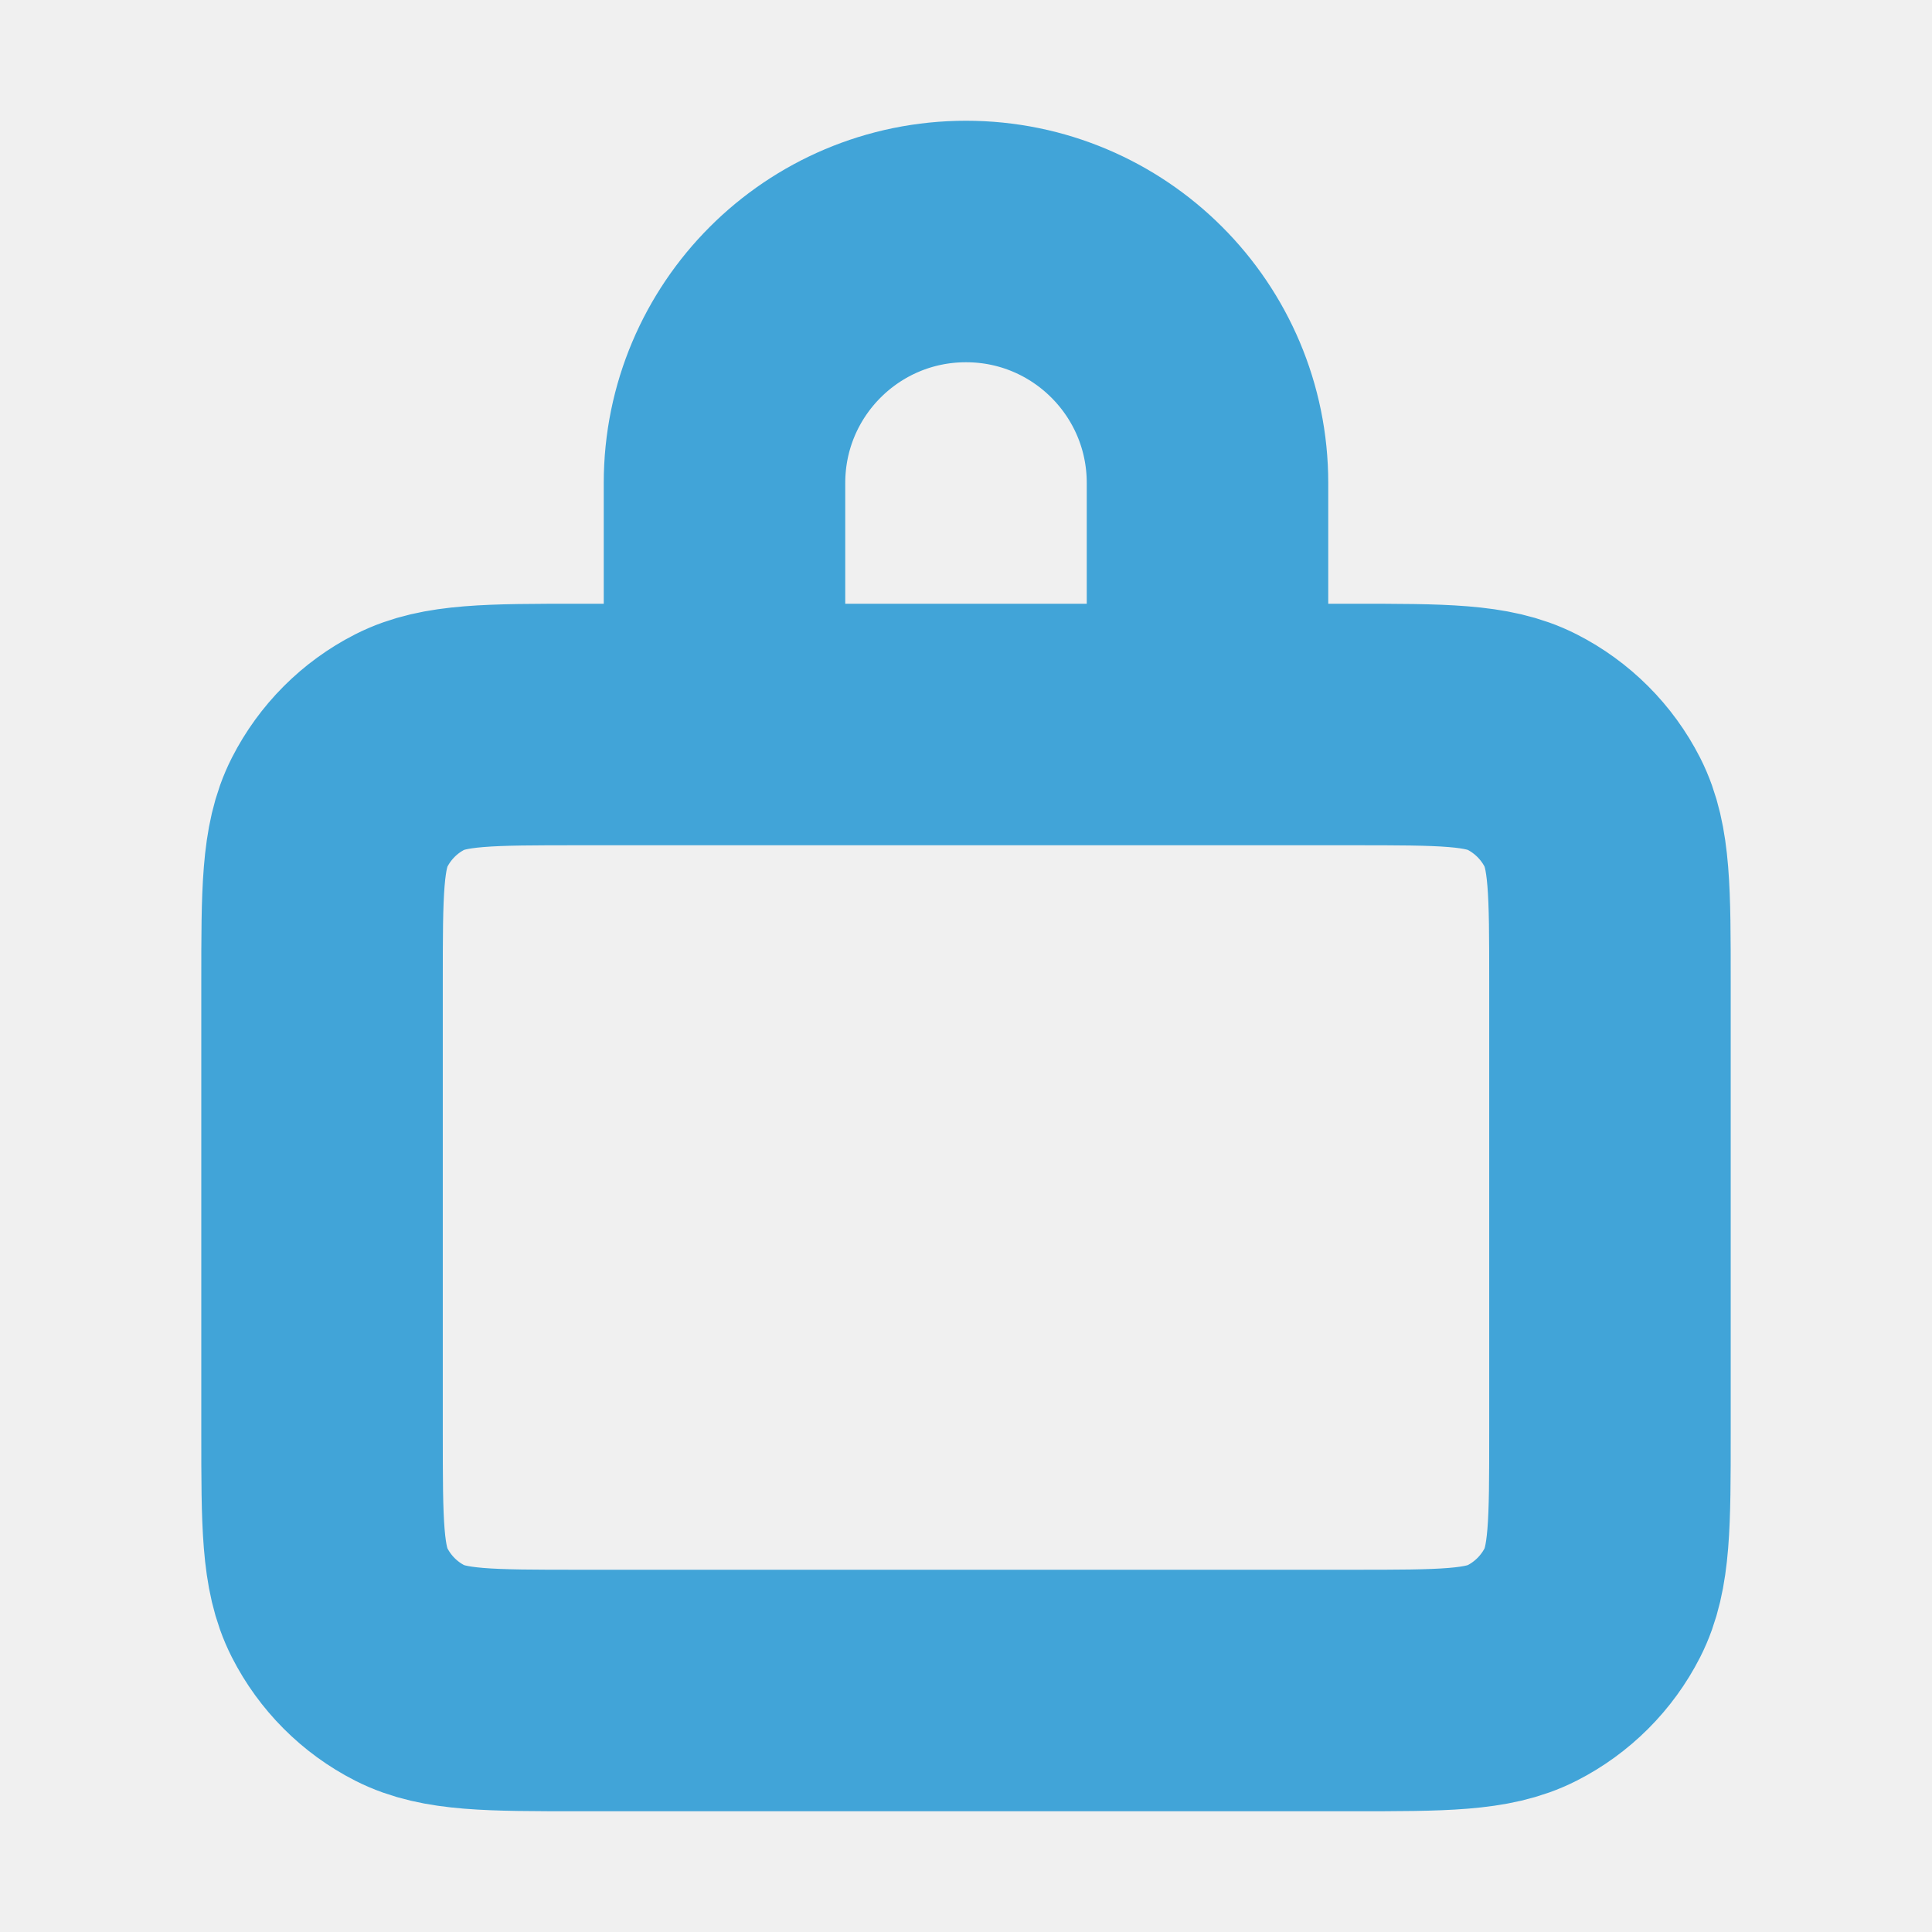
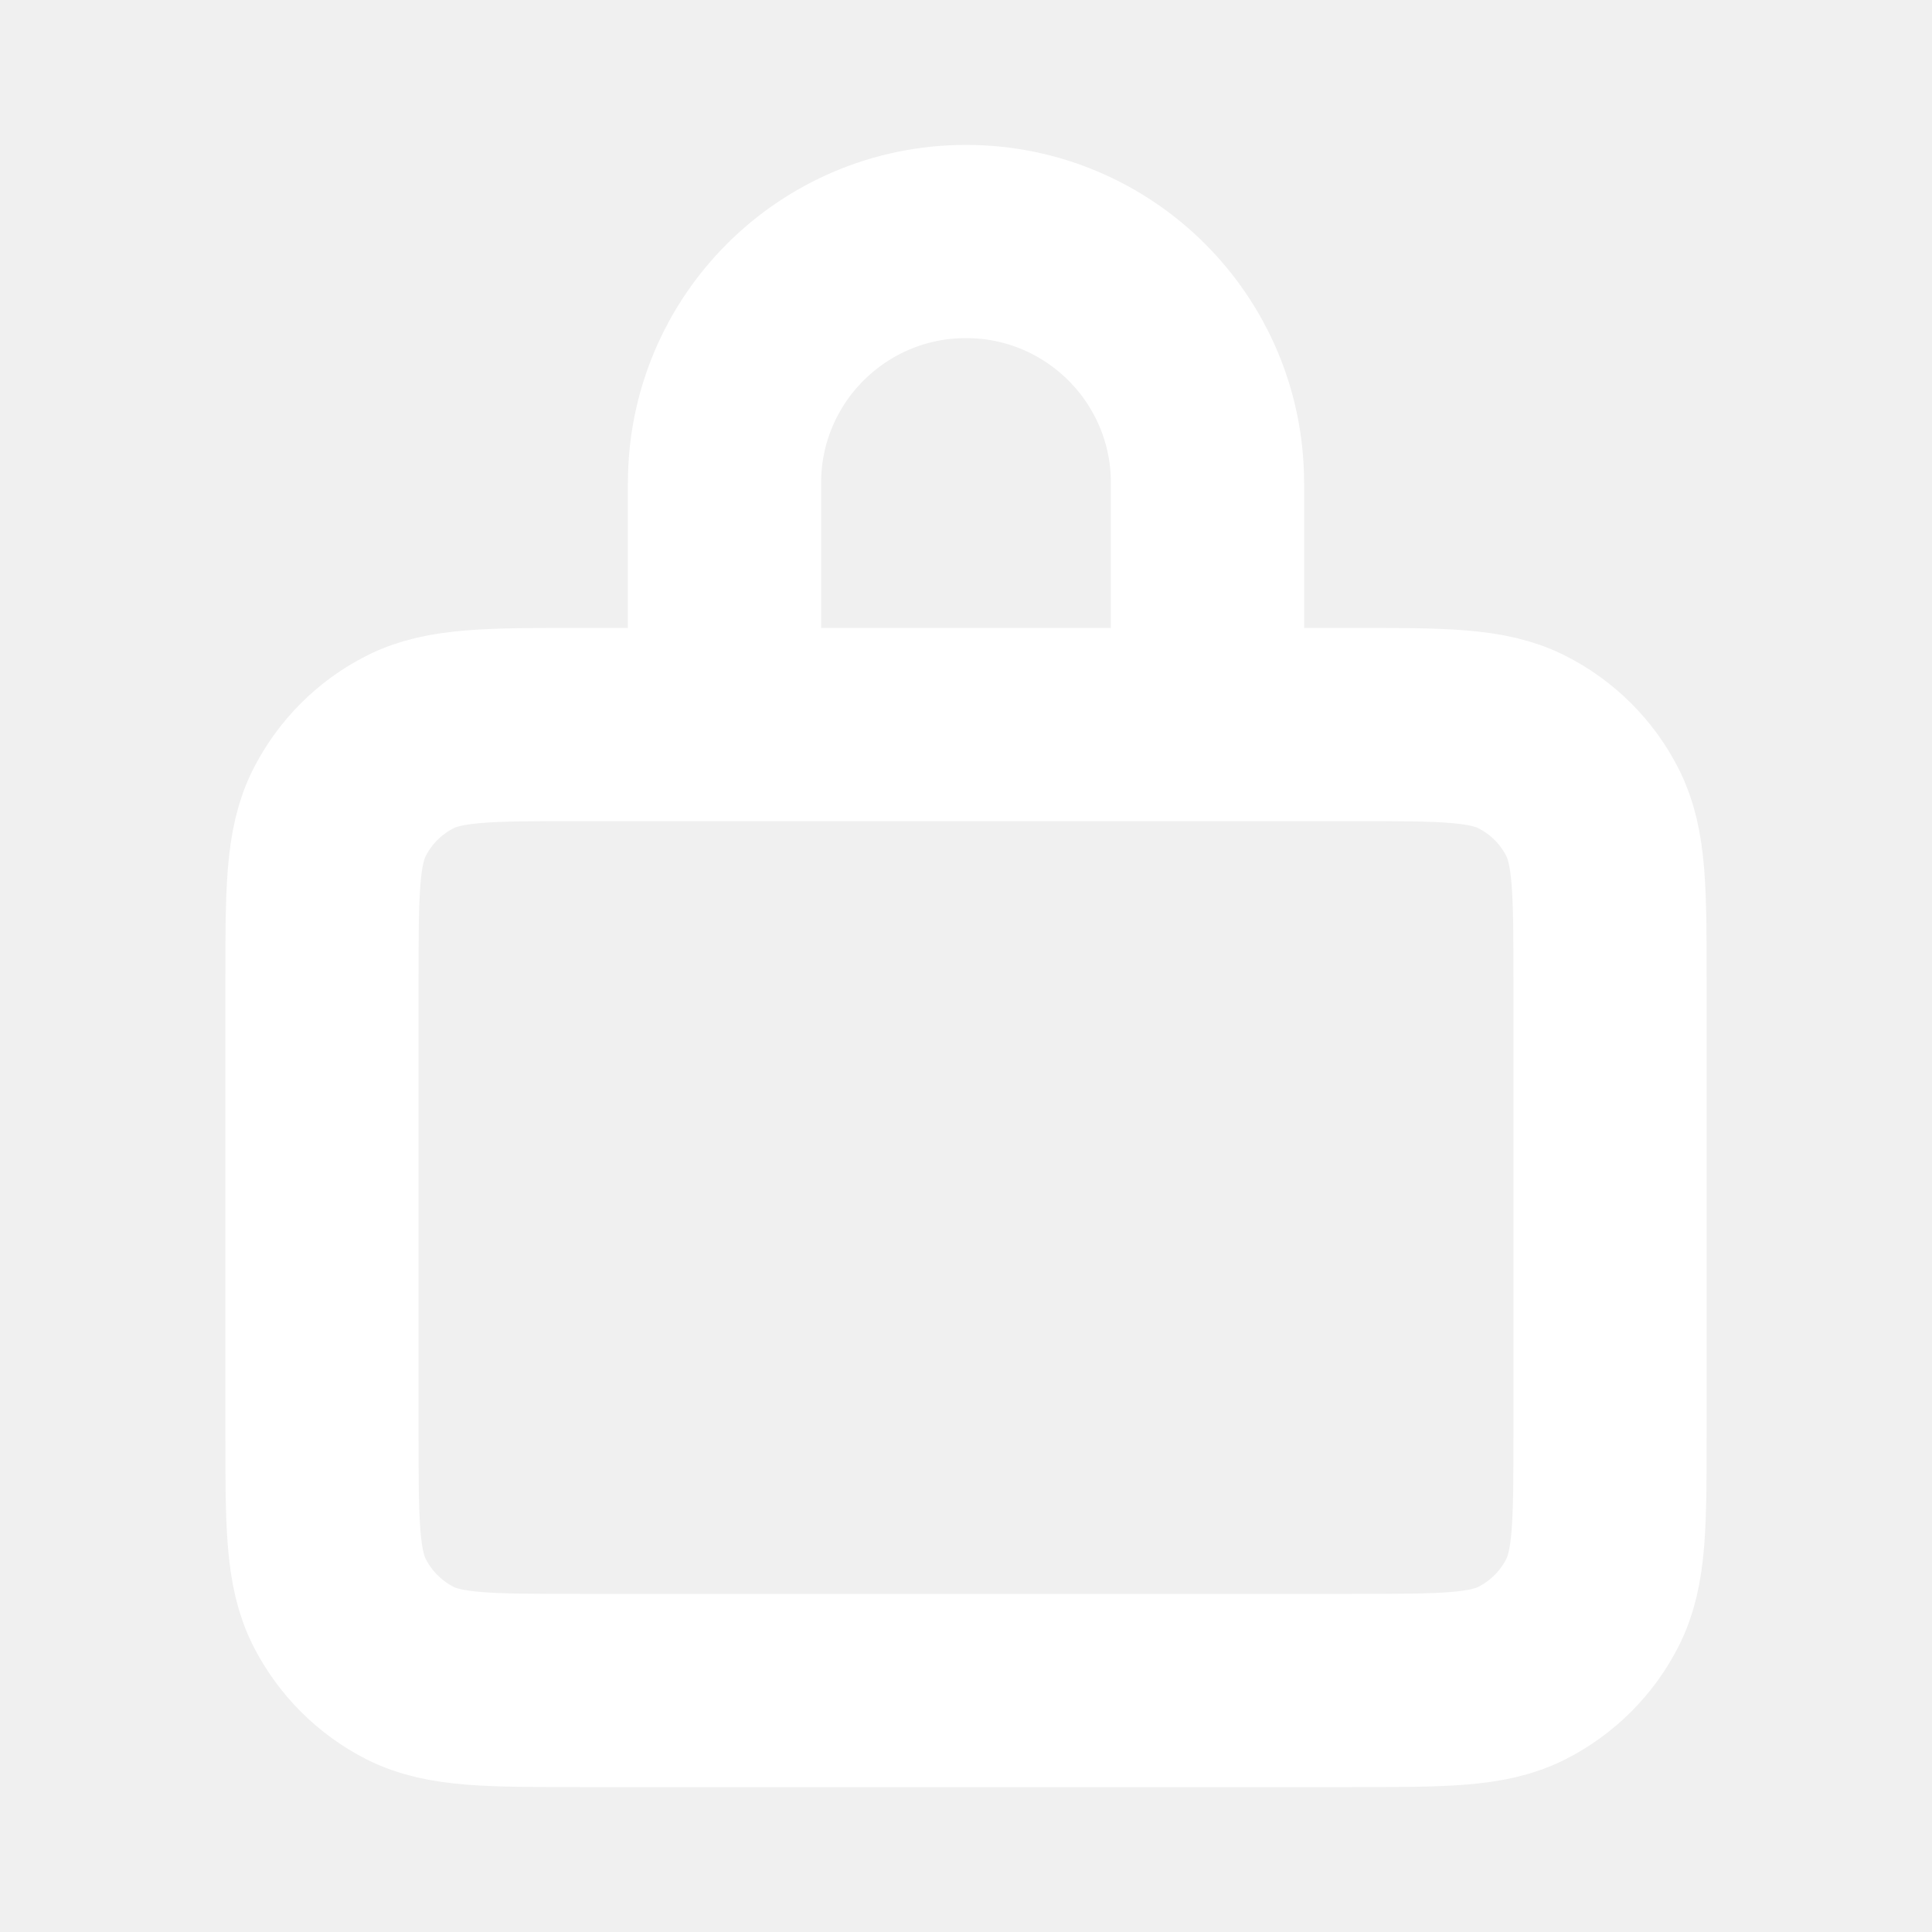
- <svg xmlns="http://www.w3.org/2000/svg" width="16" height="16" viewBox="0 0 16 16" fill="none">
-   <path d="M6.153 6H4.8C4.053 6 3.68 6 3.394 6.145C3.143 6.273 2.94 6.477 2.812 6.728C2.667 7.013 2.667 7.387 2.667 8.133V11.867C2.667 12.614 2.667 12.987 2.812 13.272C2.94 13.523 3.143 13.727 3.394 13.855C3.679 14 4.053 14 4.798 14H11.202C11.947 14 12.32 14 12.605 13.855C12.856 13.727 13.06 13.523 13.188 13.272C13.333 12.987 13.333 12.614 13.333 11.869V8.131C13.333 7.386 13.333 7.013 13.188 6.728C13.06 6.477 12.856 6.273 12.605 6.145C12.32 6 11.947 6 11.2 6H9.846M6.153 6H9.846M6.153 6C6.069 6 6 5.931 6 5.846V4C6 2.895 6.895 2 8 2C9.104 2 10 2.895 10 4V5.846C10 5.931 9.931 6 9.846 6" stroke="#41A4D8" stroke-width="2" stroke-linecap="round" stroke-linejoin="round" />
+ <svg xmlns="http://www.w3.org/2000/svg" width="20" height="20" viewBox="0 0 20 20" fill="none">
+   <path d="M7.692 7.5H6C5.067 7.5 4.6 7.5 4.243 7.682C3.93 7.841 3.675 8.096 3.515 8.41C3.333 8.766 3.333 9.233 3.333 10.167V14.834C3.333 15.767 3.333 16.233 3.515 16.59C3.675 16.904 3.93 17.159 4.243 17.319C4.599 17.5 5.066 17.5 5.998 17.5H14.003C14.934 17.5 15.4 17.5 15.756 17.319C16.07 17.159 16.326 16.904 16.485 16.59C16.667 16.234 16.667 15.768 16.667 14.836V10.164C16.667 9.232 16.667 8.766 16.485 8.41C16.326 8.096 16.07 7.841 15.756 7.682C15.4 7.5 14.934 7.5 14 7.5H12.308M7.692 7.5H12.308M7.692 7.5C7.586 7.5 7.5 7.414 7.5 7.308V5C7.5 3.619 8.619 2.5 10 2.5C11.381 2.5 12.5 3.619 12.5 5V7.308C12.5 7.414 12.414 7.5 12.308 7.5" stroke="white" stroke-width="2" stroke-linecap="round" stroke-linejoin="round" />
</svg>
